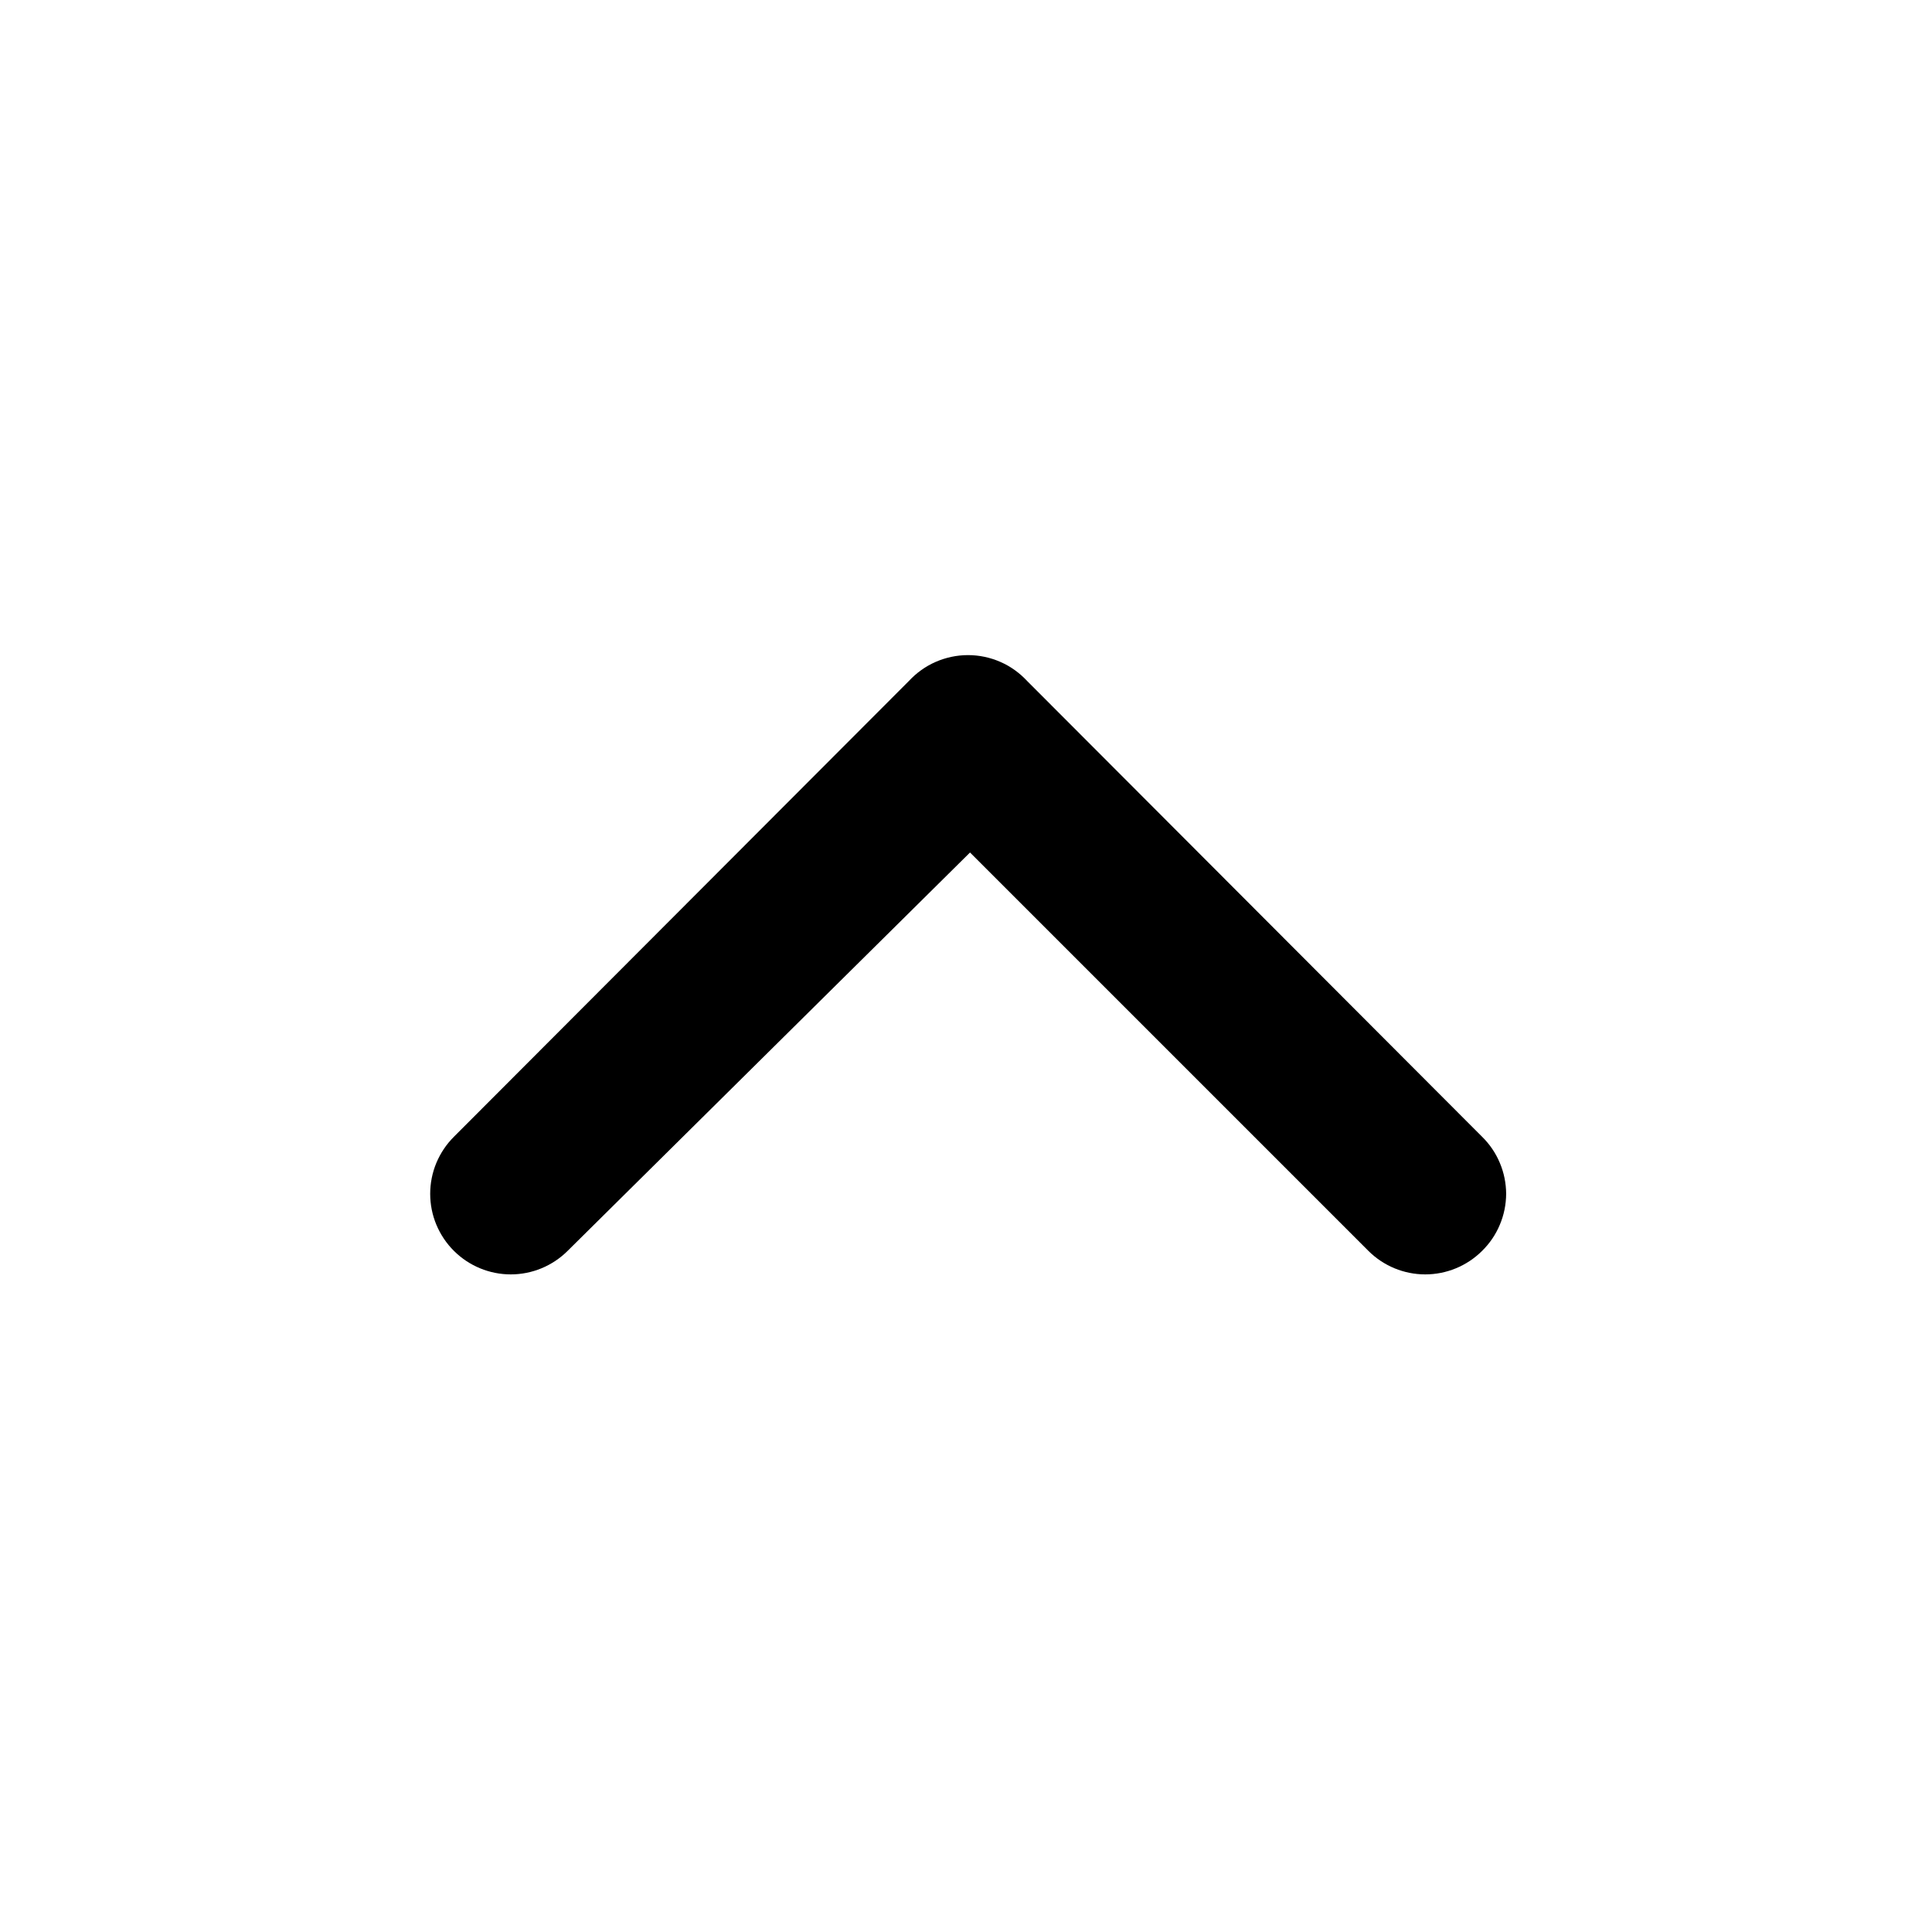
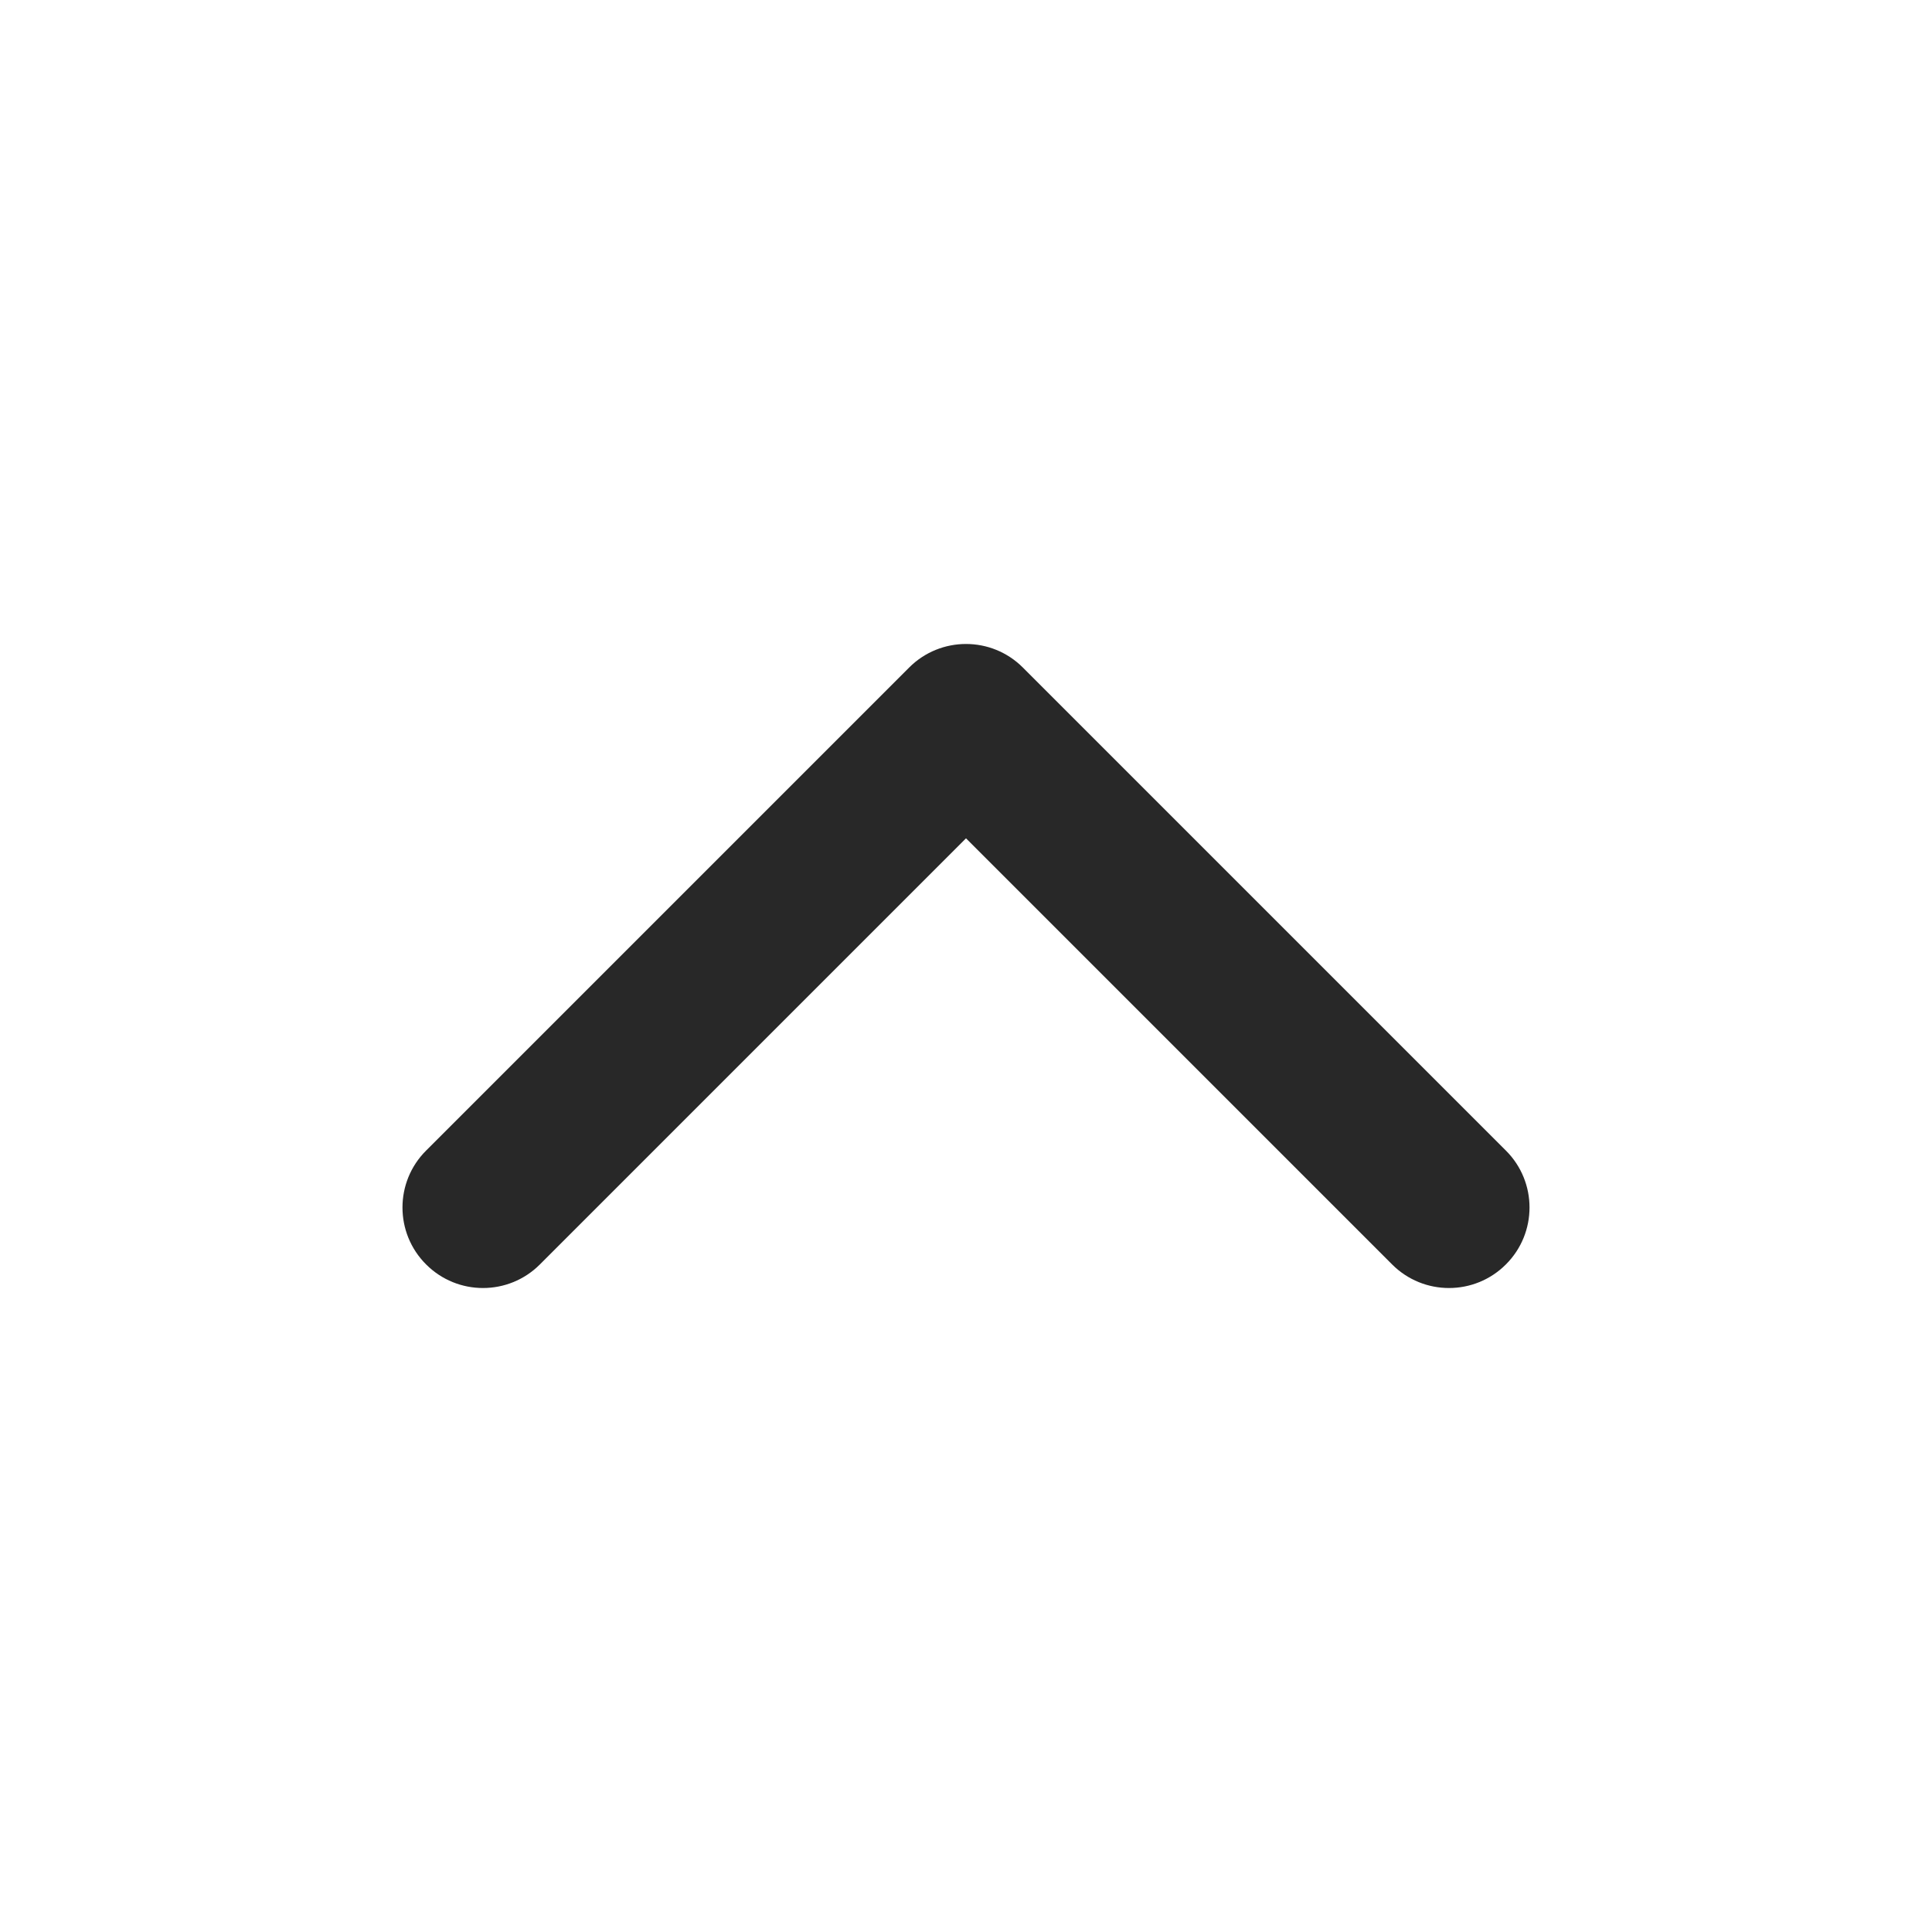
<svg xmlns="http://www.w3.org/2000/svg" width="24" height="24" viewBox="0 0 24 24" fill="none">
-   <path d="M11.29 8.46L5.64 14.12C5.546 14.213 5.472 14.324 5.421 14.445C5.37 14.567 5.344 14.698 5.344 14.83C5.344 14.962 5.37 15.093 5.421 15.215C5.472 15.336 5.546 15.447 5.64 15.54C5.827 15.726 6.081 15.831 6.345 15.831C6.609 15.831 6.863 15.726 7.05 15.54L12.05 10.59L17 15.54C17.187 15.726 17.441 15.831 17.705 15.831C17.969 15.831 18.223 15.726 18.41 15.54C18.505 15.447 18.58 15.337 18.631 15.215C18.683 15.093 18.709 14.962 18.71 14.83C18.709 14.698 18.683 14.567 18.631 14.445C18.58 14.323 18.505 14.213 18.41 14.12L12.76 8.46C12.666 8.359 12.553 8.277 12.426 8.222C12.3 8.167 12.163 8.138 12.025 8.138C11.887 8.138 11.75 8.167 11.624 8.222C11.497 8.277 11.384 8.359 11.29 8.46V8.46Z" fill="black" />
+   <path fill-rule="evenodd" clip-rule="evenodd" d="M18.707 15.707C18.317 16.098 17.683 16.098 17.293 15.707L12 10.414L6.707 15.707C6.317 16.098 5.683 16.098 5.293 15.707C4.902 15.317 4.902 14.683 5.293 14.293L11.293 8.293C11.683 7.902 12.317 7.902 12.707 8.293L18.707 14.293C19.098 14.683 19.098 15.317 18.707 15.707Z" fill="#282828" />
</svg>
